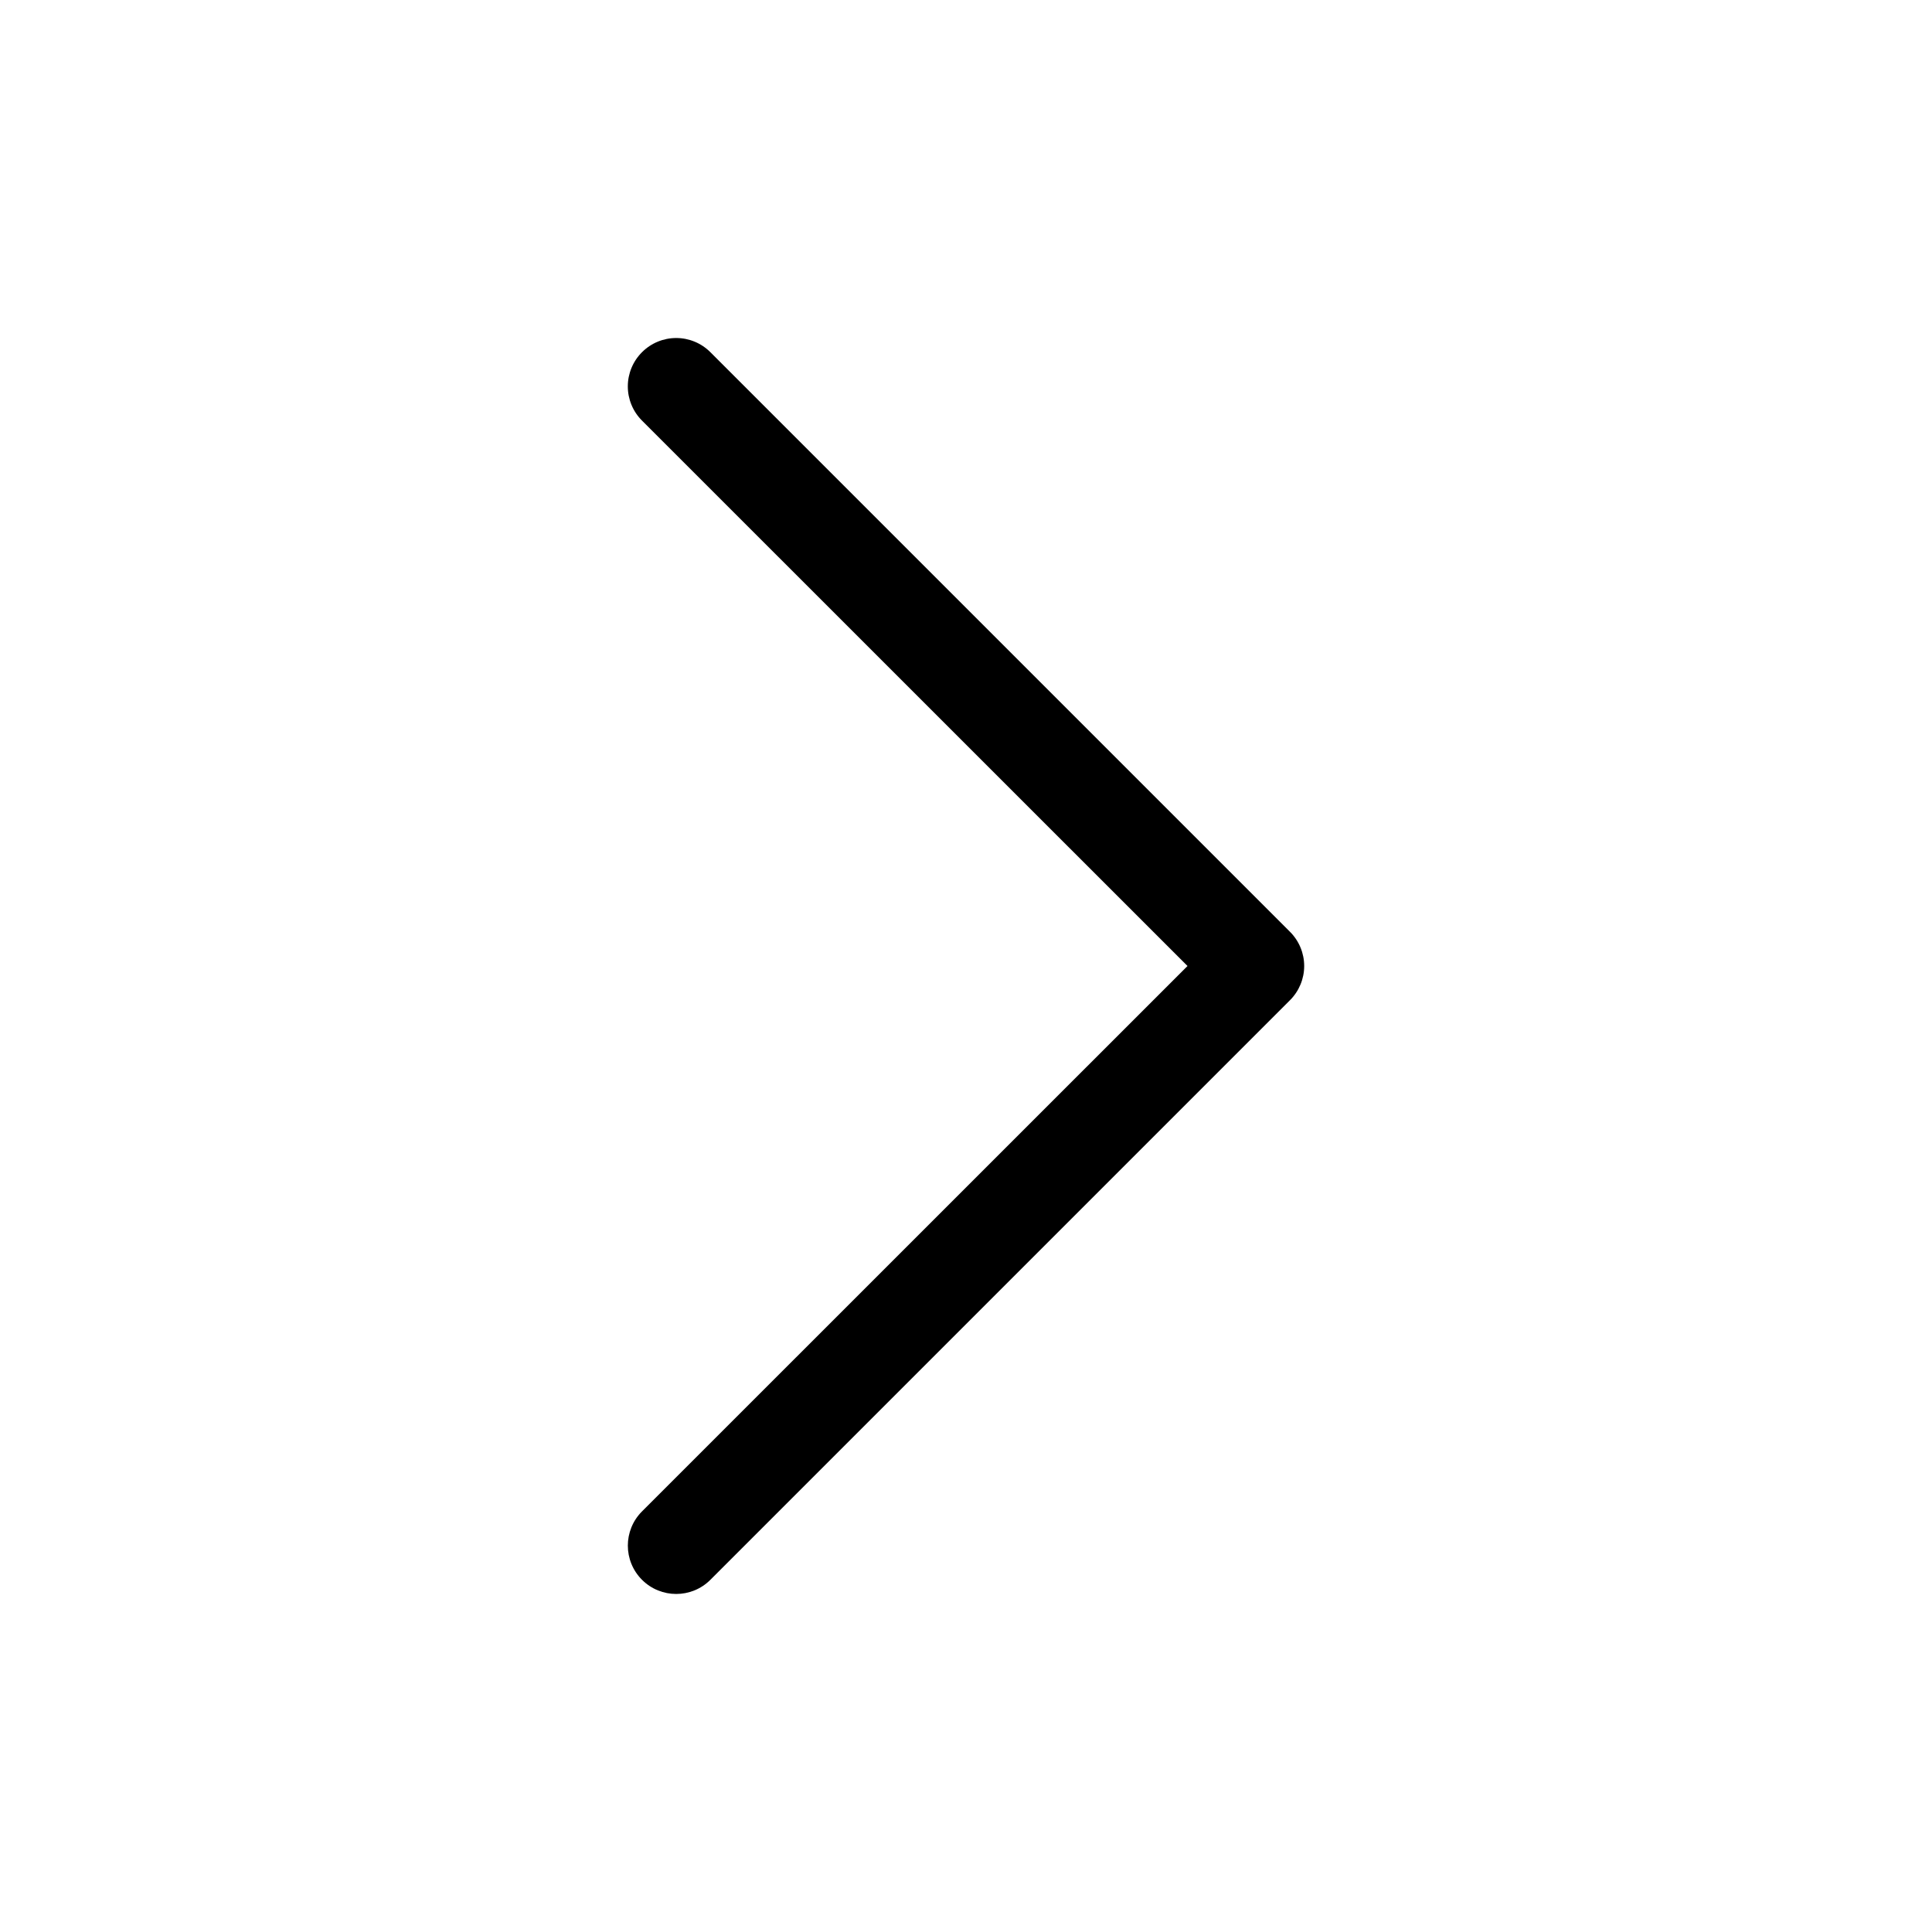
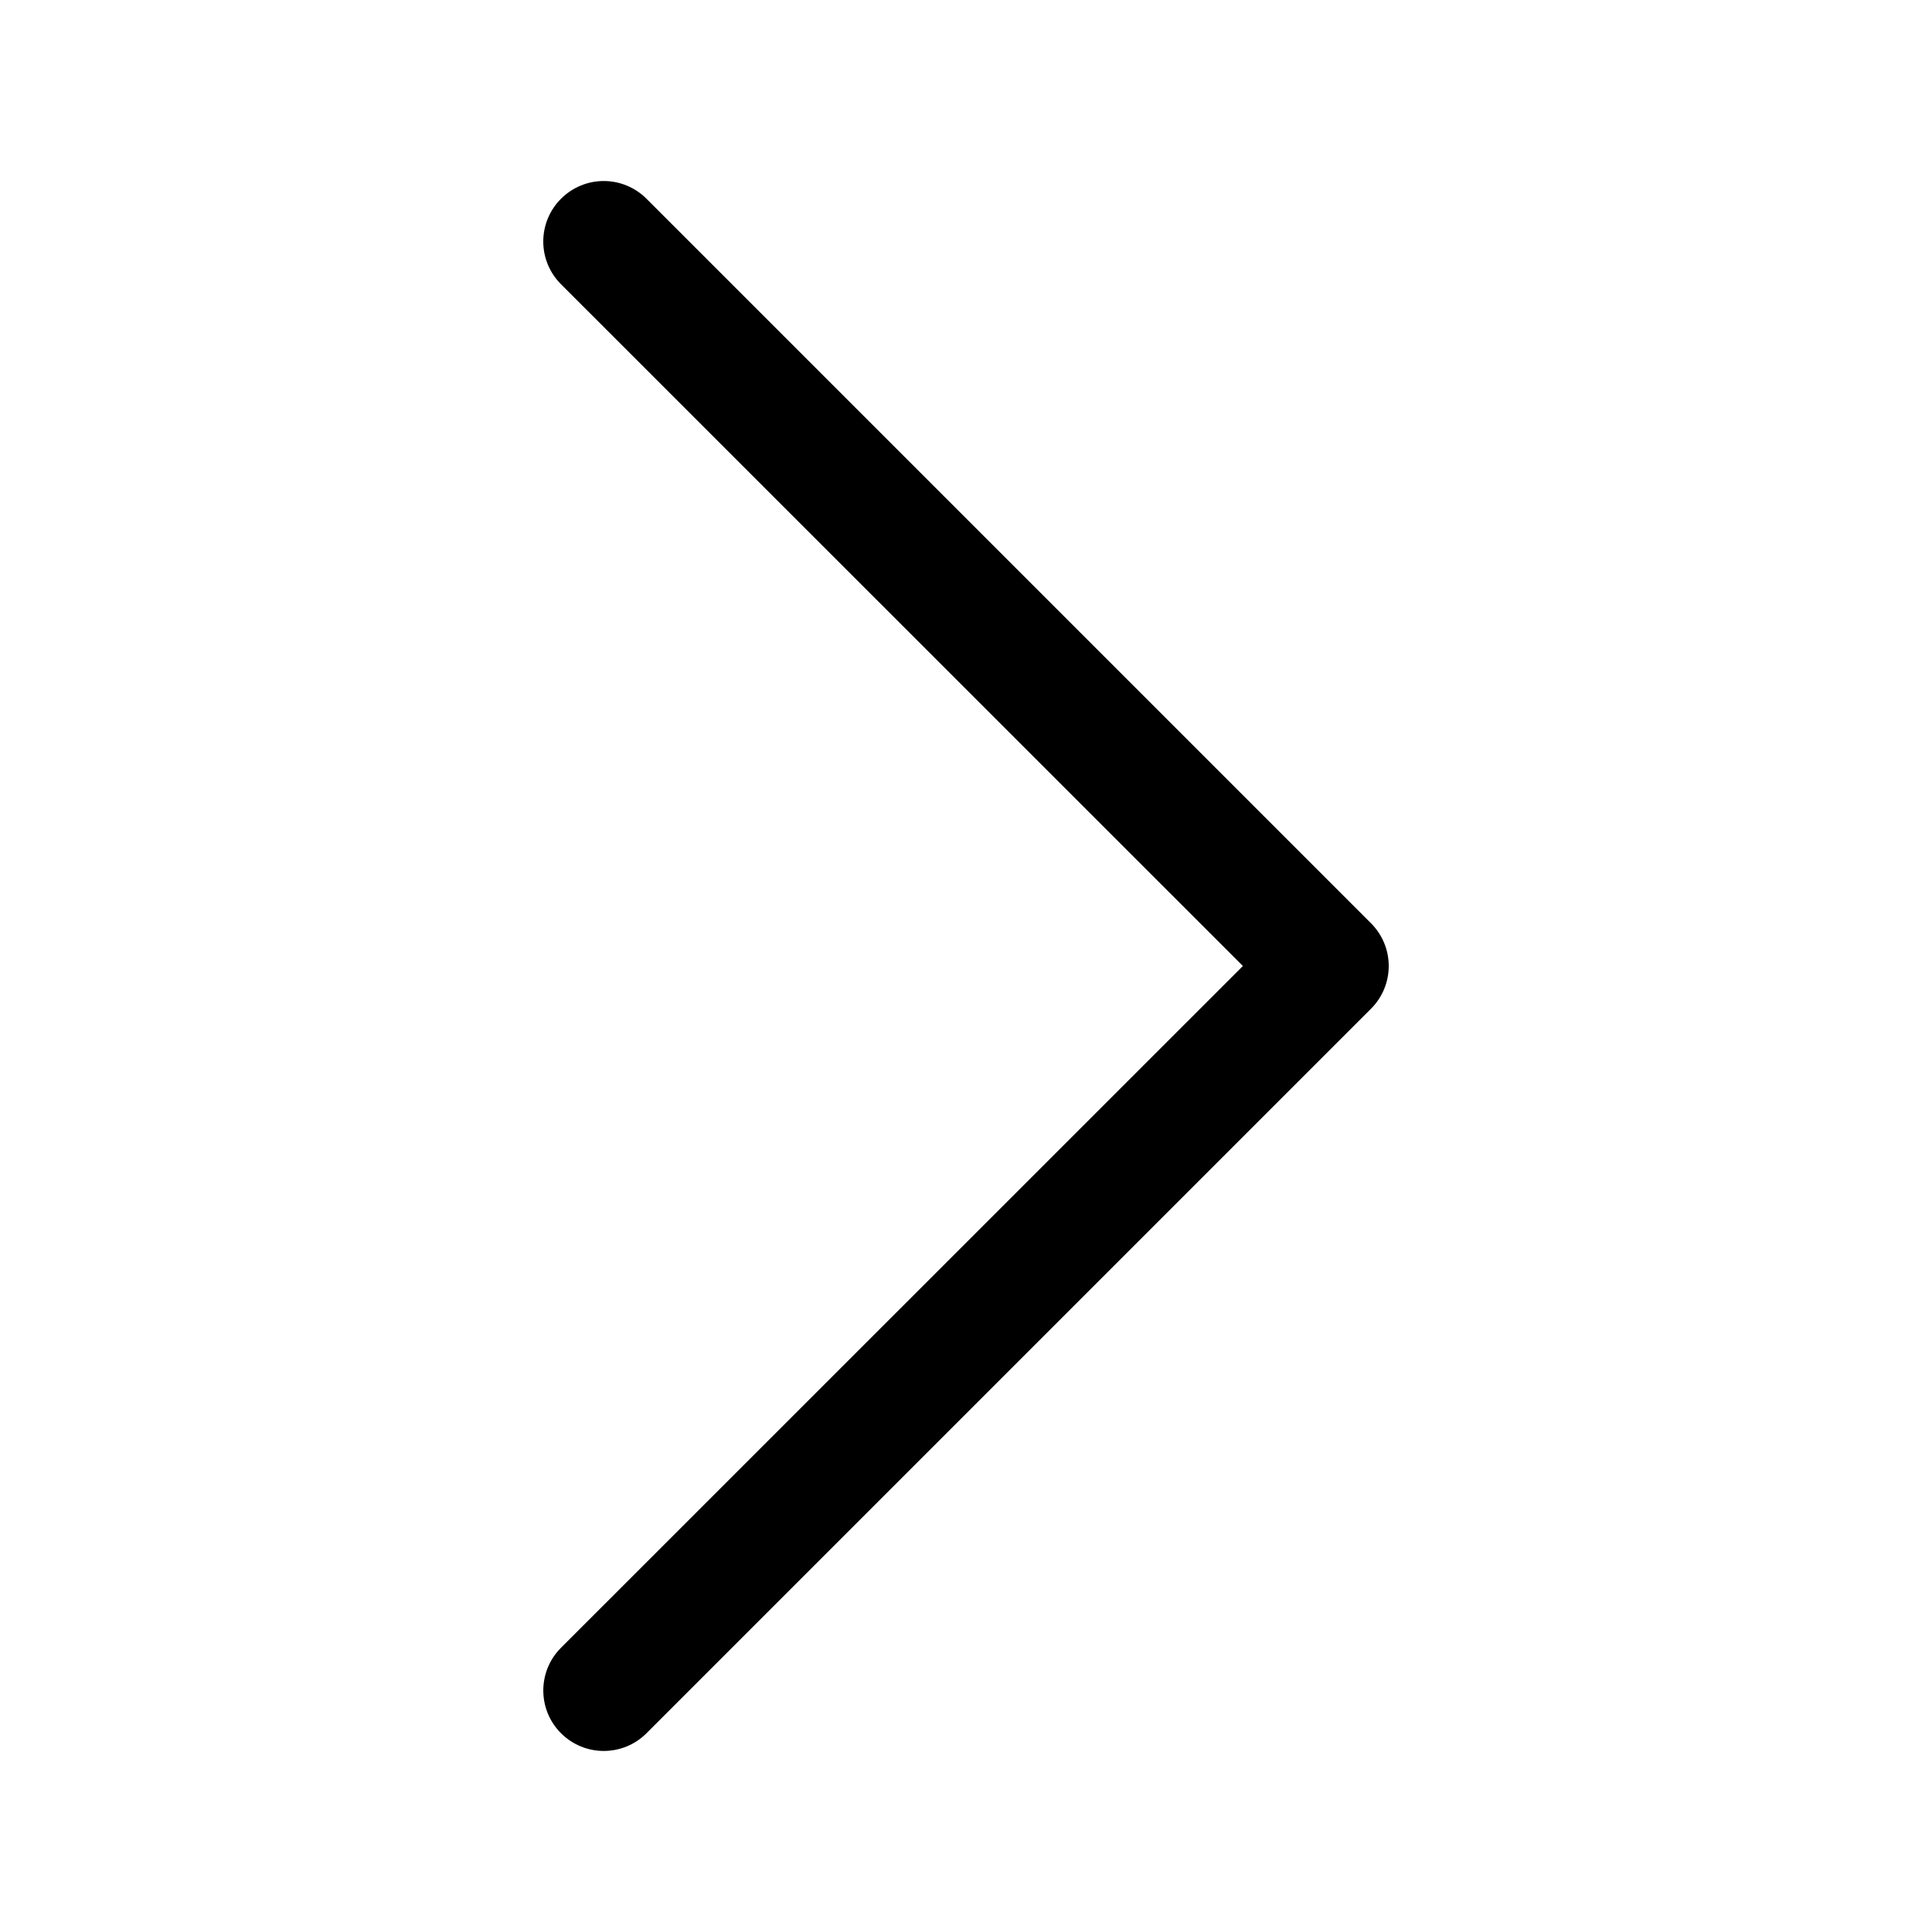
- <svg xmlns="http://www.w3.org/2000/svg" class="bi bi-chevron-right" width="1em" height="1em" viewBox="0 0 20 20" fill="currentColor">
-   <path fill-rule="evenodd" d="M6.646 3.646a.5.5 0 01.708 0l6 6a.5.5 0 010 .708l-6 6a.5.5 0 01-.708-.708L12.293 10 6.646 4.354a.5.5 0 010-.708z" clip-rule="evenodd" />
+ <svg xmlns="http://www.w3.org/2000/svg" width="1em" height="1em" viewBox="0 0 16 16" class="bi bi-chevron-right" fill="currentColor">
+   <path fill-rule="evenodd" d="M4.646 1.646a.5.5 0 0 1 .708 0l6 6a.5.5 0 0 1 0 .708l-6 6a.5.5 0 0 1-.708-.708L10.293 8 4.646 2.354a.5.5 0 0 1 0-.708z" />
</svg>
